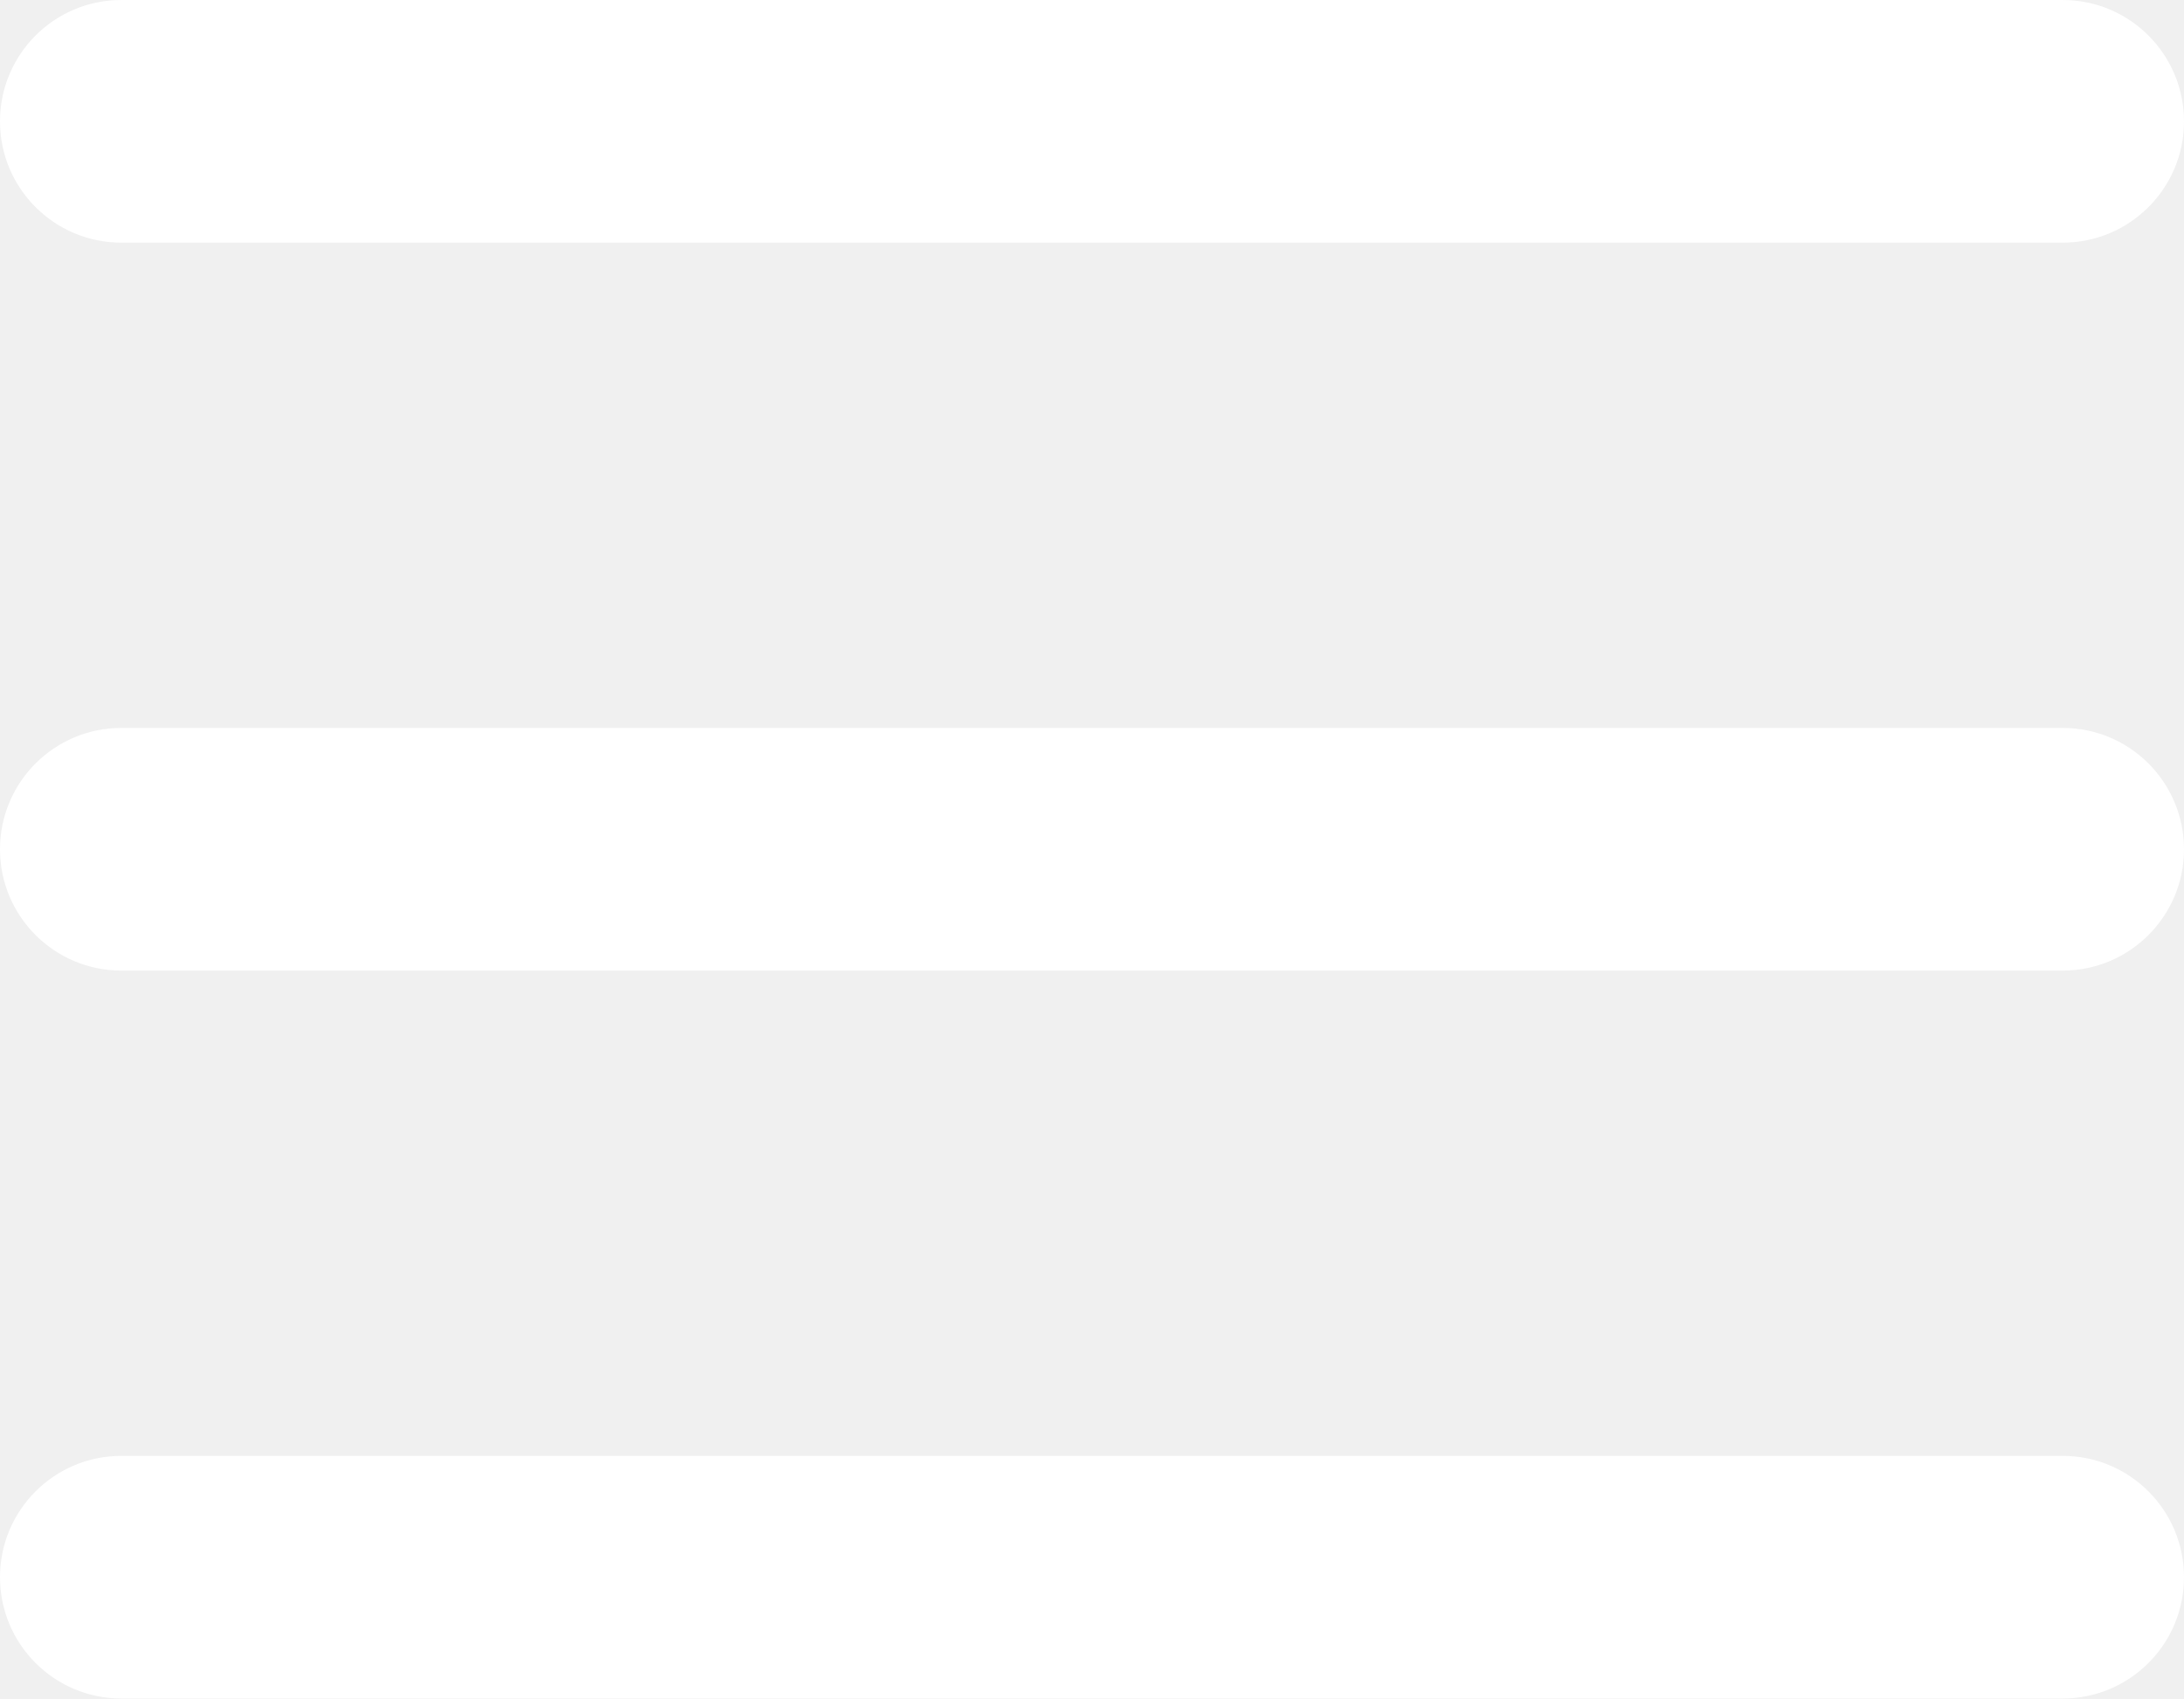
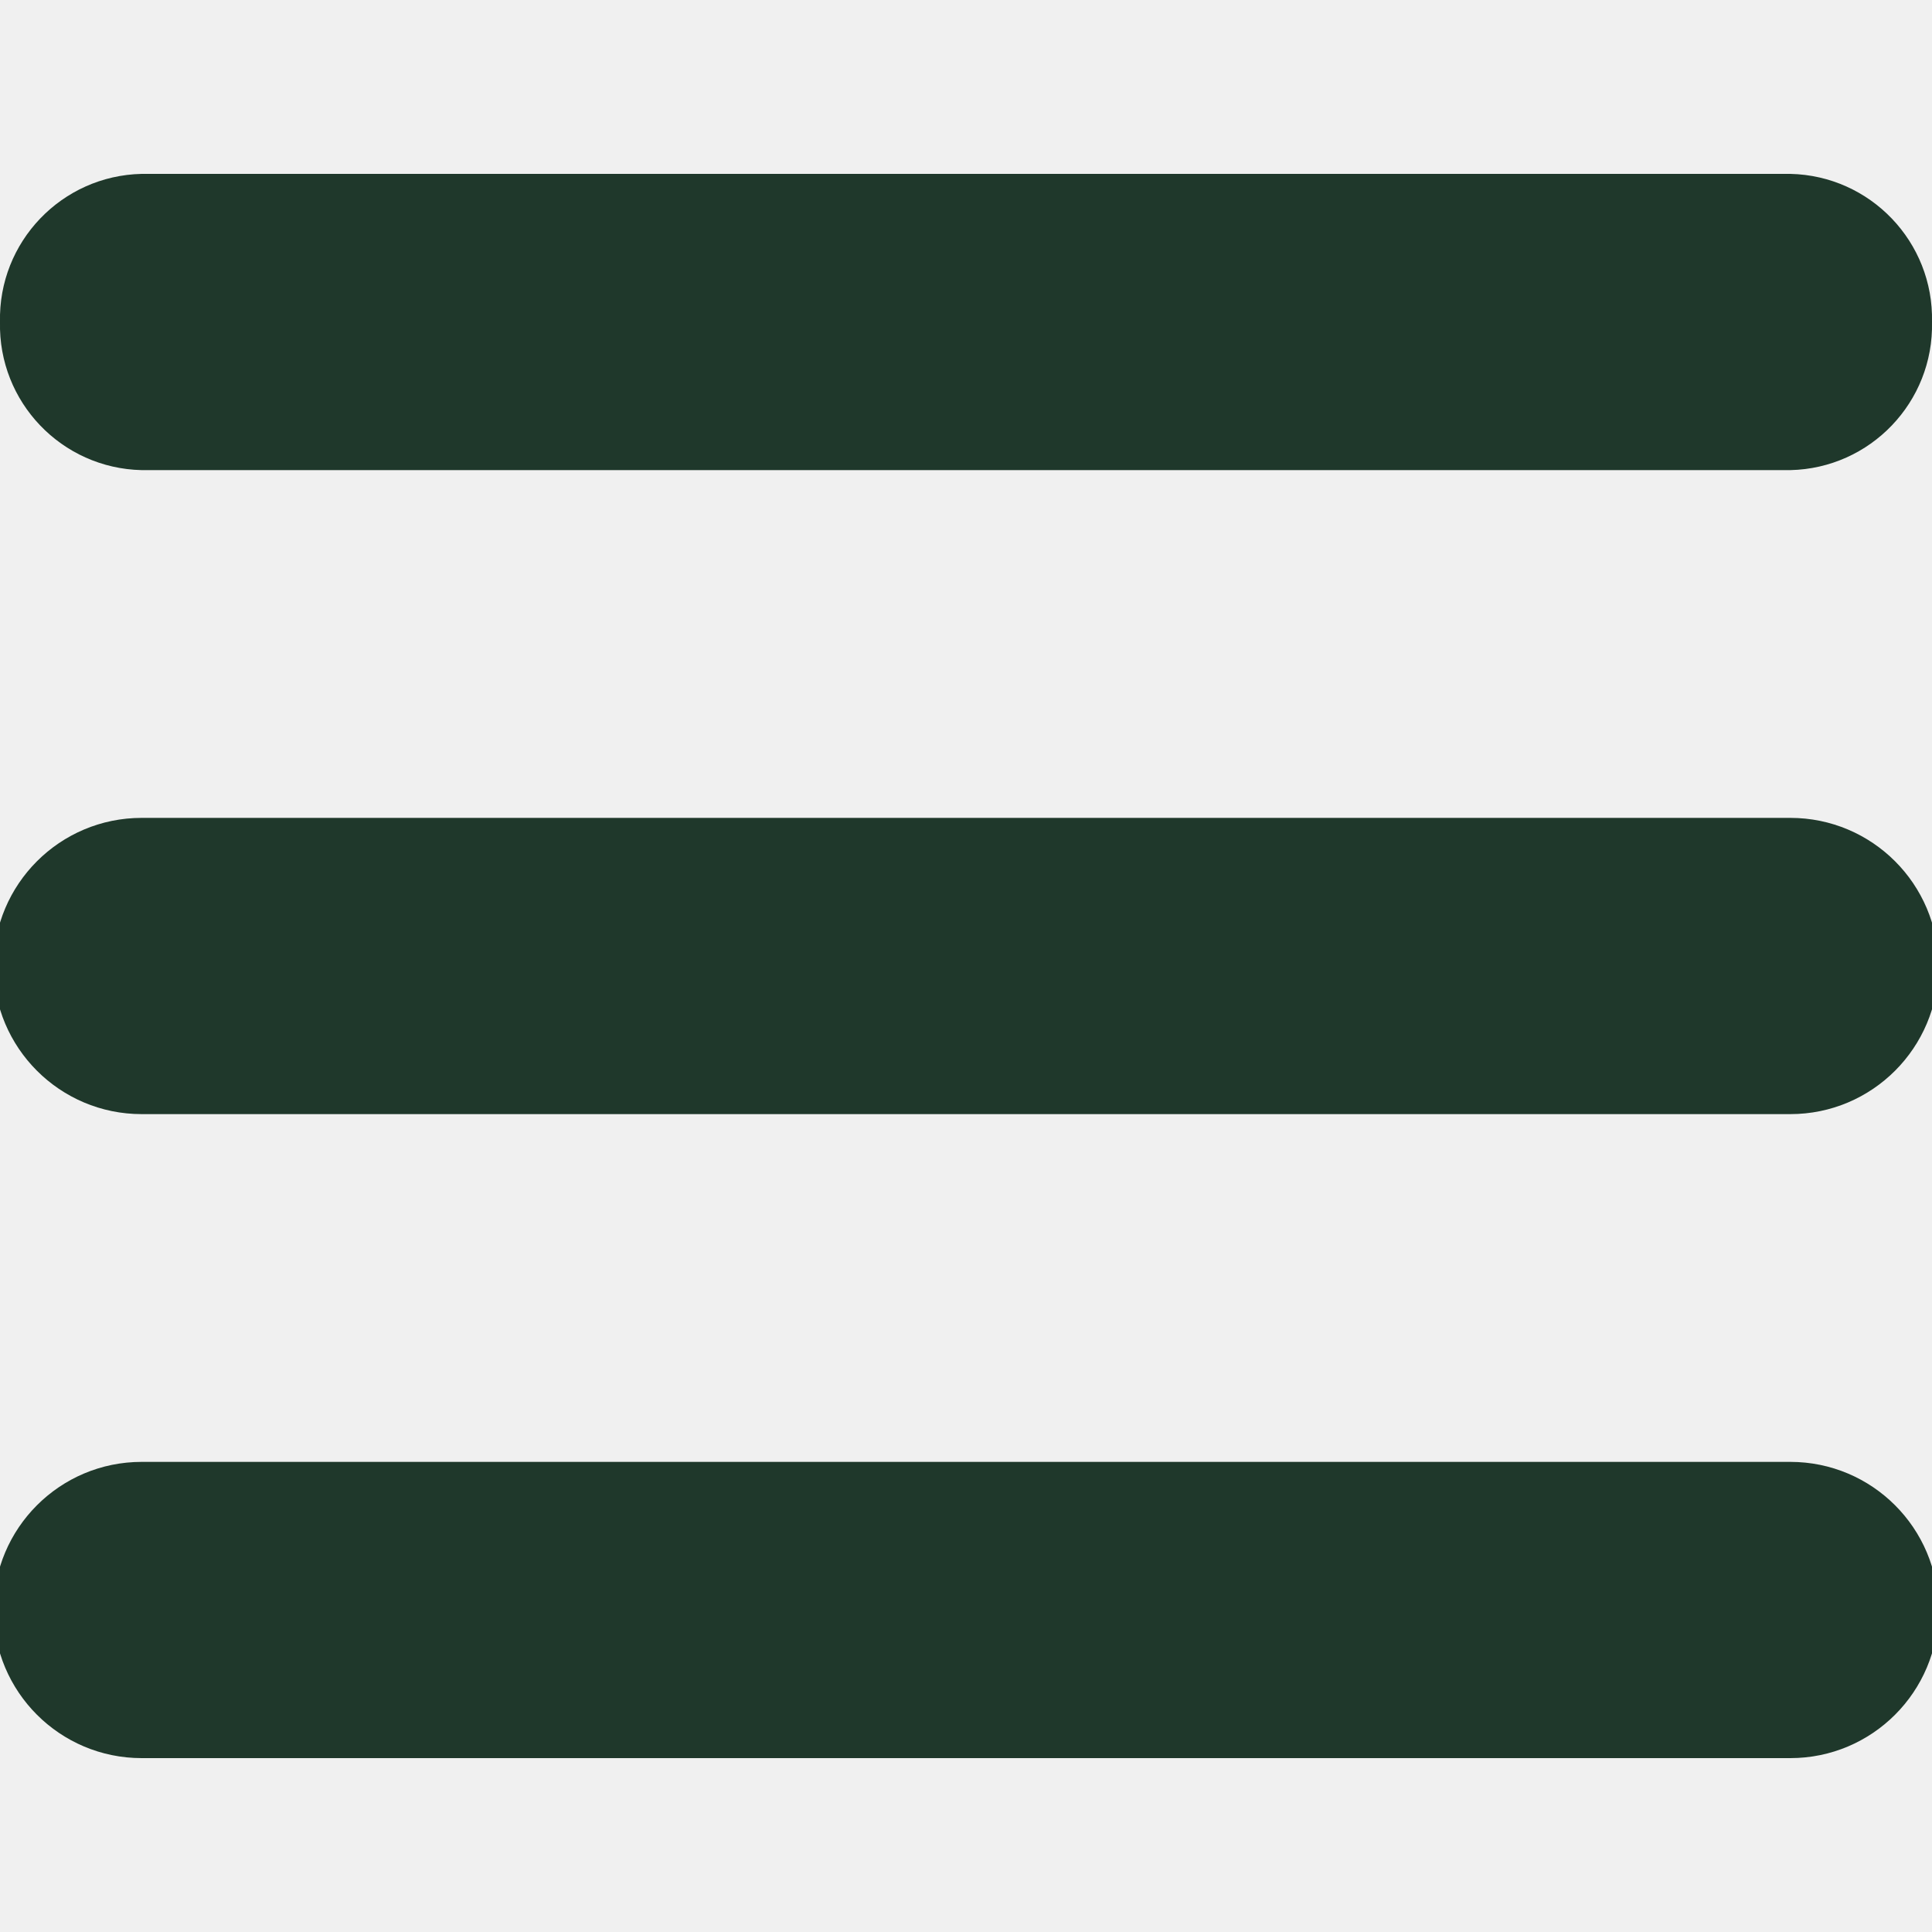
- <svg xmlns="http://www.w3.org/2000/svg" width="18" height="14">
-   <path fill="#ffffff" fill-rule="evenodd" d="M17 8H1a1 1 0 0 1 0-2h16a1 1 0 0 1 0 2zm0-6H1a1 1 0 0 1 0-2h16a1 1 0 0 1 0 2zM1 12h16a1 1 0 0 1 0 2H1a1 1 0 0 1 0-2z" />
+ <svg xmlns="http://www.w3.org/2000/svg" id="a5c5234d-435e-4034-bcd8-c6d933b99d8e" data-name="Ebene 1" viewBox="0 0 18 18">
+   <defs>
+     <style>.b51a943a-3cd5-4dc4-9727-06b2983d9f00{fill:#1f382b;}</style>
+   </defs>
+   <path class="b51a943a-3cd5-4dc4-9727-06b2983d9f00" d="M1.32,4.38H16.68A1.35,1.35,0,0,0,18,3a1.35,1.35,0,0,0-1.32-1.38H1.32A1.35,1.35,0,0,0,0,3,1.35,1.35,0,0,0,1.32,4.38Z" />
+   <path class="b51a943a-3cd5-4dc4-9727-06b2983d9f00" d="M16.68,13.62H1.32a1.38,1.38,0,0,0,0,2.76H16.68a1.38,1.38,0,0,0,0-2.76Z" />
+   <path class="b51a943a-3cd5-4dc4-9727-06b2983d9f00" d="M16.68,7.62H1.32a1.38,1.38,0,0,0,0,2.76H16.68a1.38,1.38,0,0,0,0-2.76Z" />
</svg>
